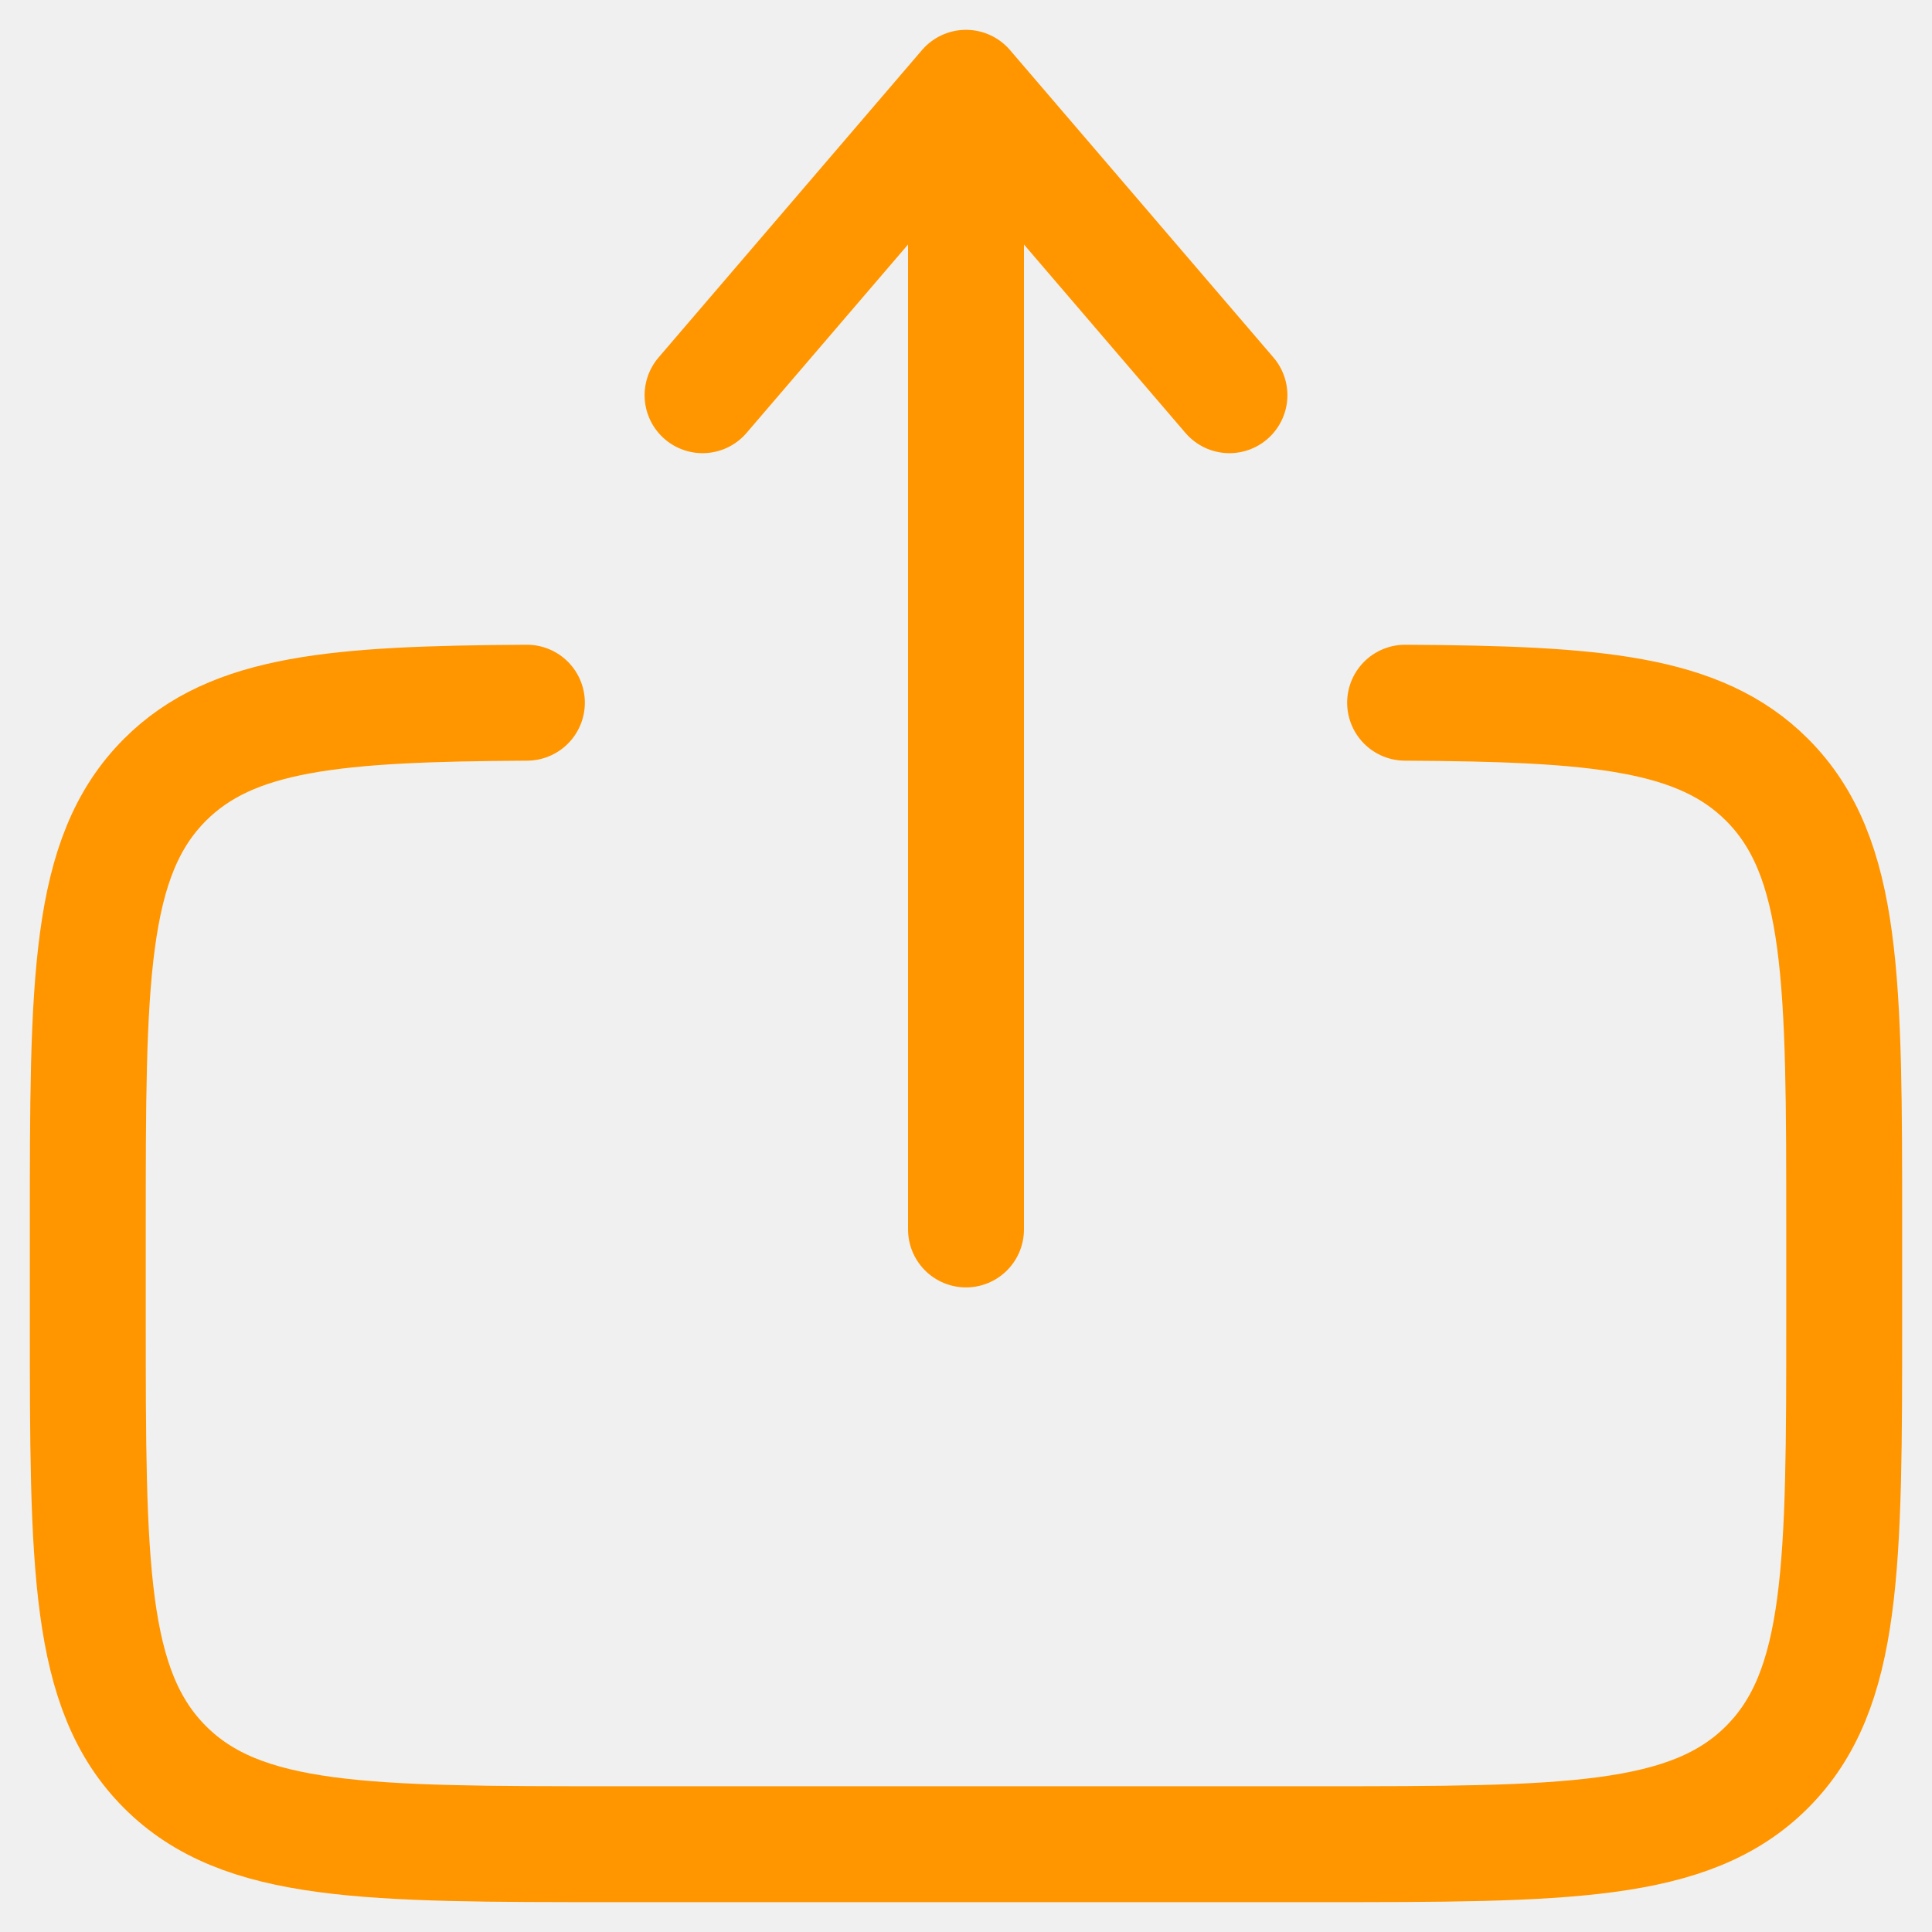
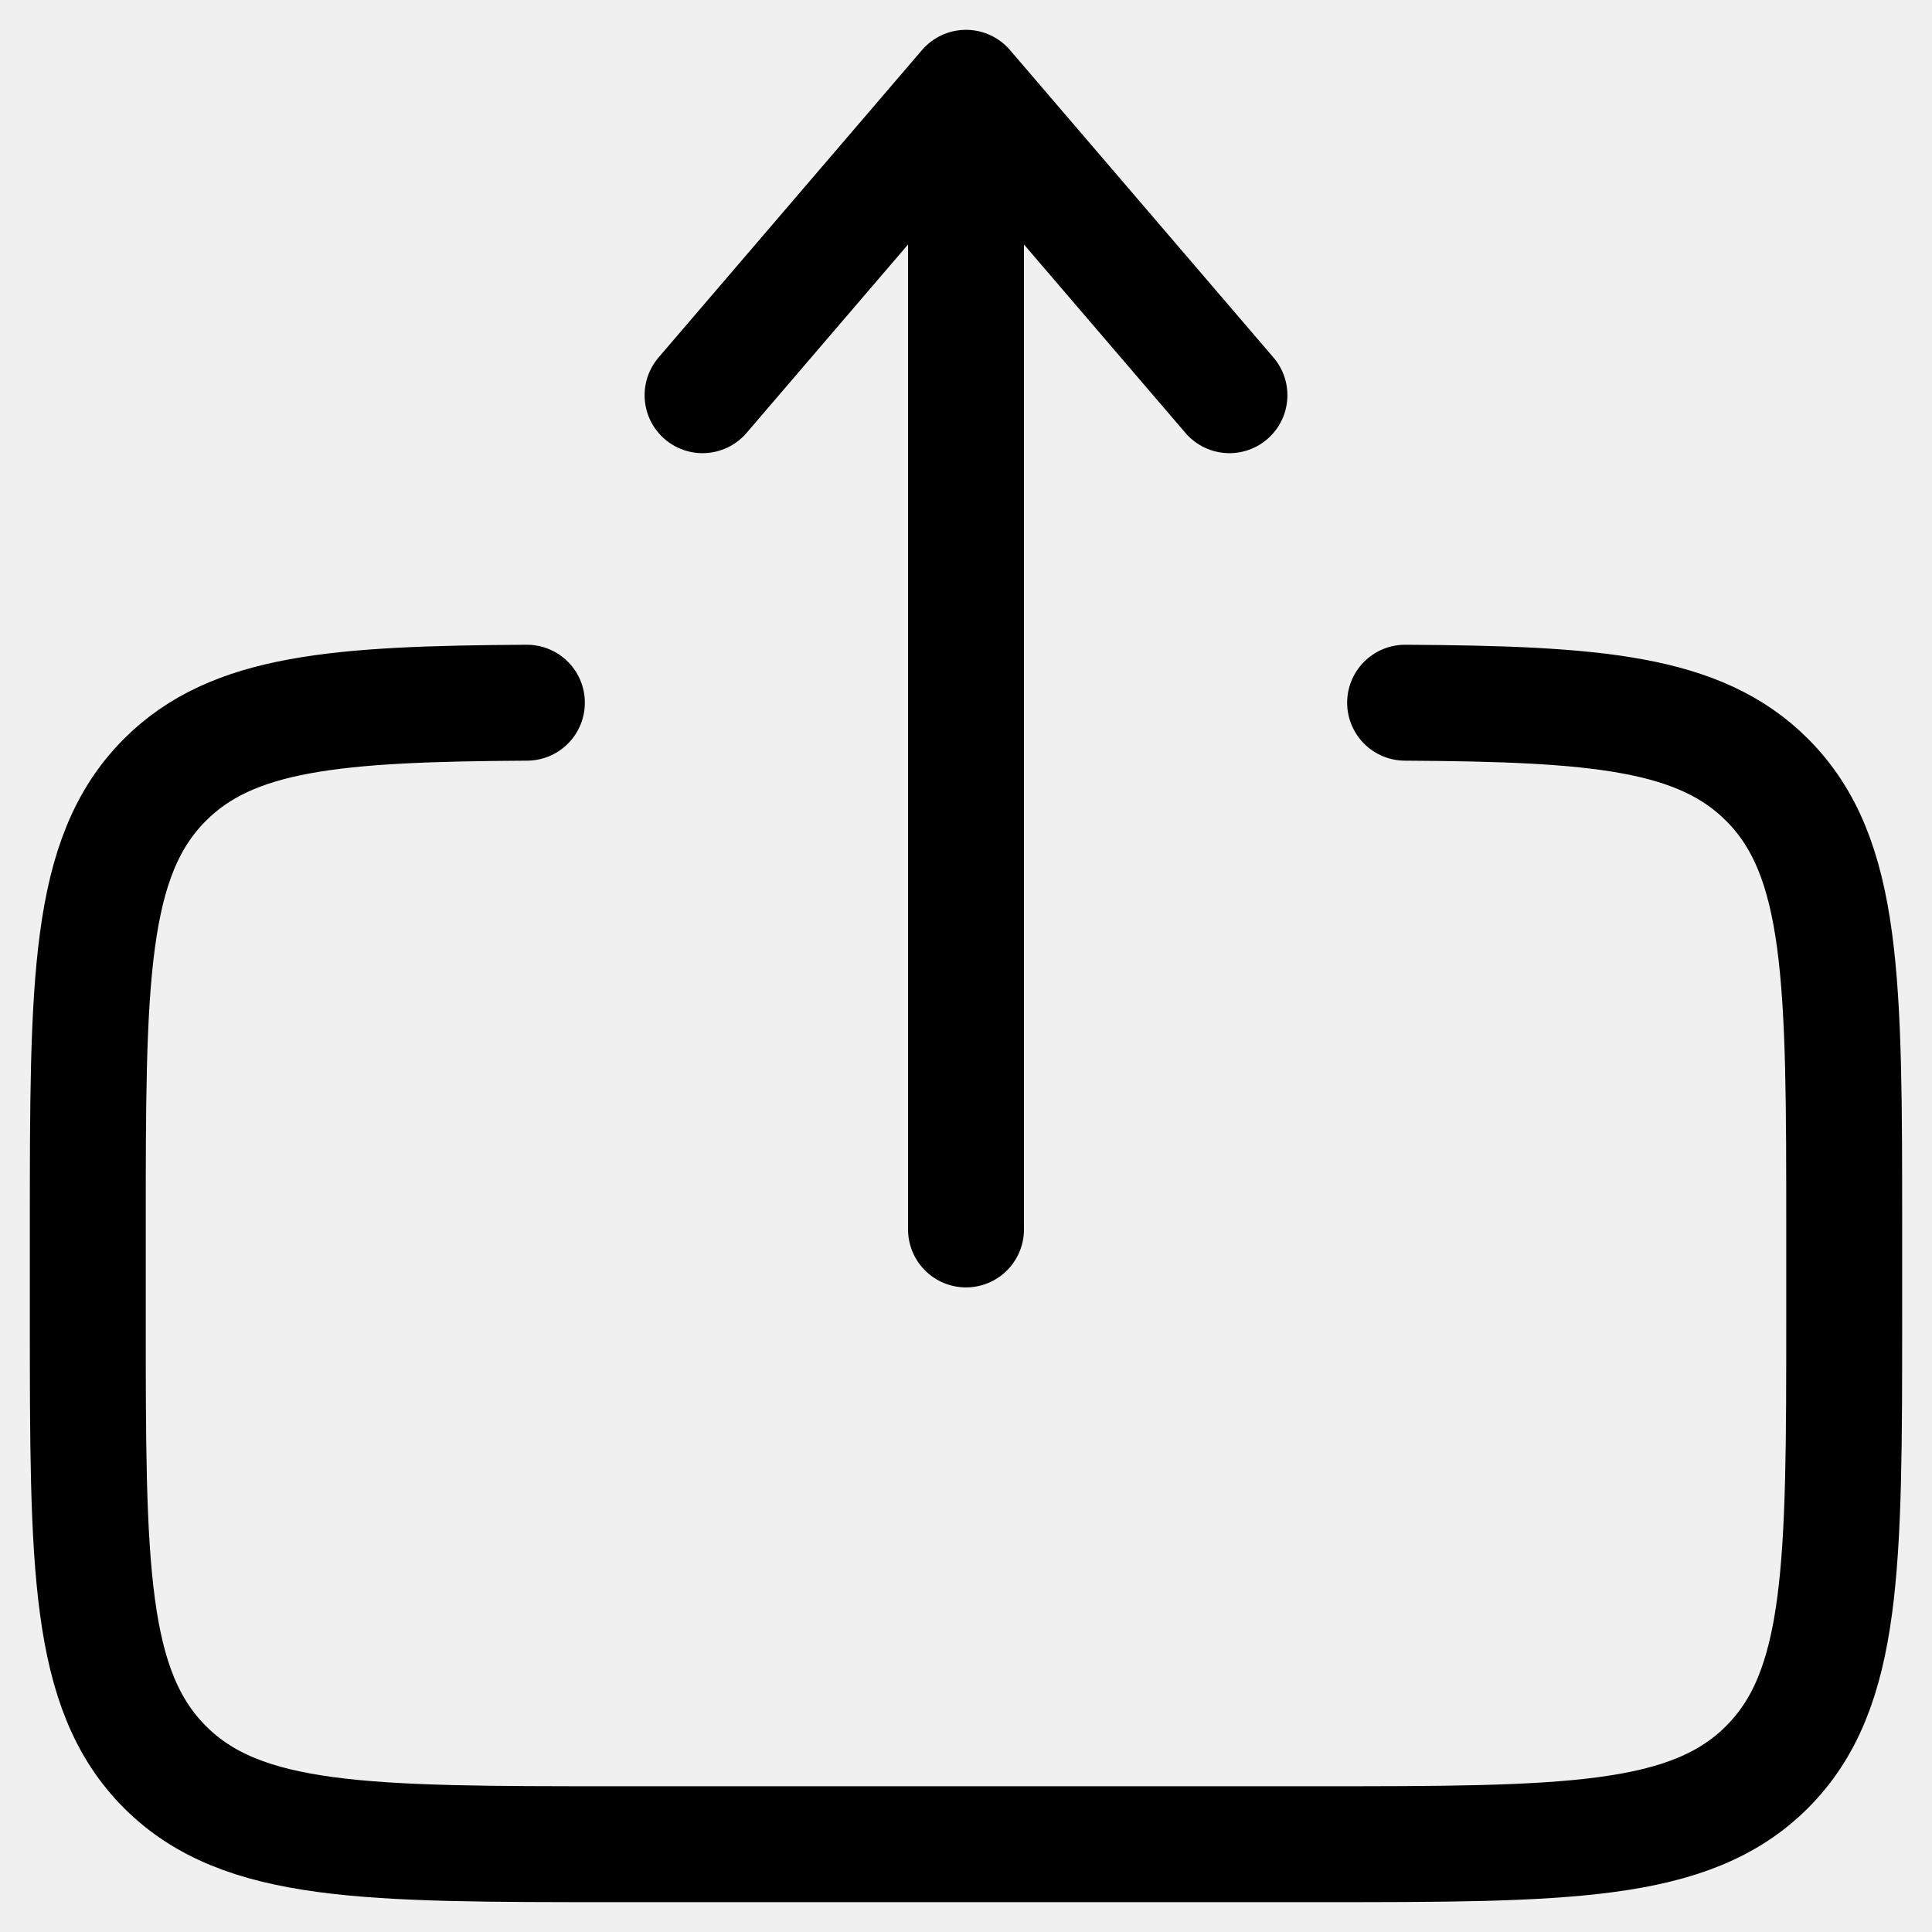
<svg xmlns="http://www.w3.org/2000/svg" width="25" height="25" viewBox="0 0 25 25" fill="none">
  <g clip-path="url(#clip0_1363_4764)">
-     <path d="M18.182 9.093C20.653 9.107 21.992 9.217 22.865 10.09C23.864 11.089 23.864 12.695 23.864 15.909V17.045C23.864 20.26 23.864 21.867 22.865 22.866C21.867 23.864 20.259 23.864 17.045 23.864H7.955C4.741 23.864 3.133 23.864 2.135 22.866C1.136 21.866 1.136 20.26 1.136 17.045V15.909C1.136 12.695 1.136 11.089 2.135 10.09C3.008 9.217 4.347 9.107 6.818 9.093" stroke="#FF9600" stroke-width="1.5" stroke-linecap="round" />
-     <path d="M12.5 15.909V1.136M12.5 1.136L15.909 5.114M12.5 1.136L9.091 5.114" stroke="#FF9600" stroke-width="1.5" stroke-linecap="round" stroke-linejoin="round" />
+     <path d="M18.182 9.093C20.653 9.107 21.992 9.217 22.865 10.09C23.864 11.089 23.864 12.695 23.864 15.909V17.045C23.864 20.26 23.864 21.867 22.865 22.866C21.867 23.864 20.259 23.864 17.045 23.864H7.955C4.741 23.864 3.133 23.864 2.135 22.866C1.136 21.866 1.136 20.26 1.136 17.045V15.909C1.136 12.695 1.136 11.089 2.135 10.09C3.008 9.217 4.347 9.107 6.818 9.093" stroke="currentColor" stroke-width="1.5" stroke-linecap="round" />
+     <path d="M12.5 15.909V1.136M12.5 1.136L15.909 5.114M12.5 1.136L9.091 5.114" stroke="currentColor" stroke-width="1.5" stroke-linecap="round" stroke-linejoin="round" />
  </g>
  <defs>
    <clipPath id="clip0_1363_4764">
      <rect width="25" height="25" fill="white" />
    </clipPath>
  </defs>
</svg>
